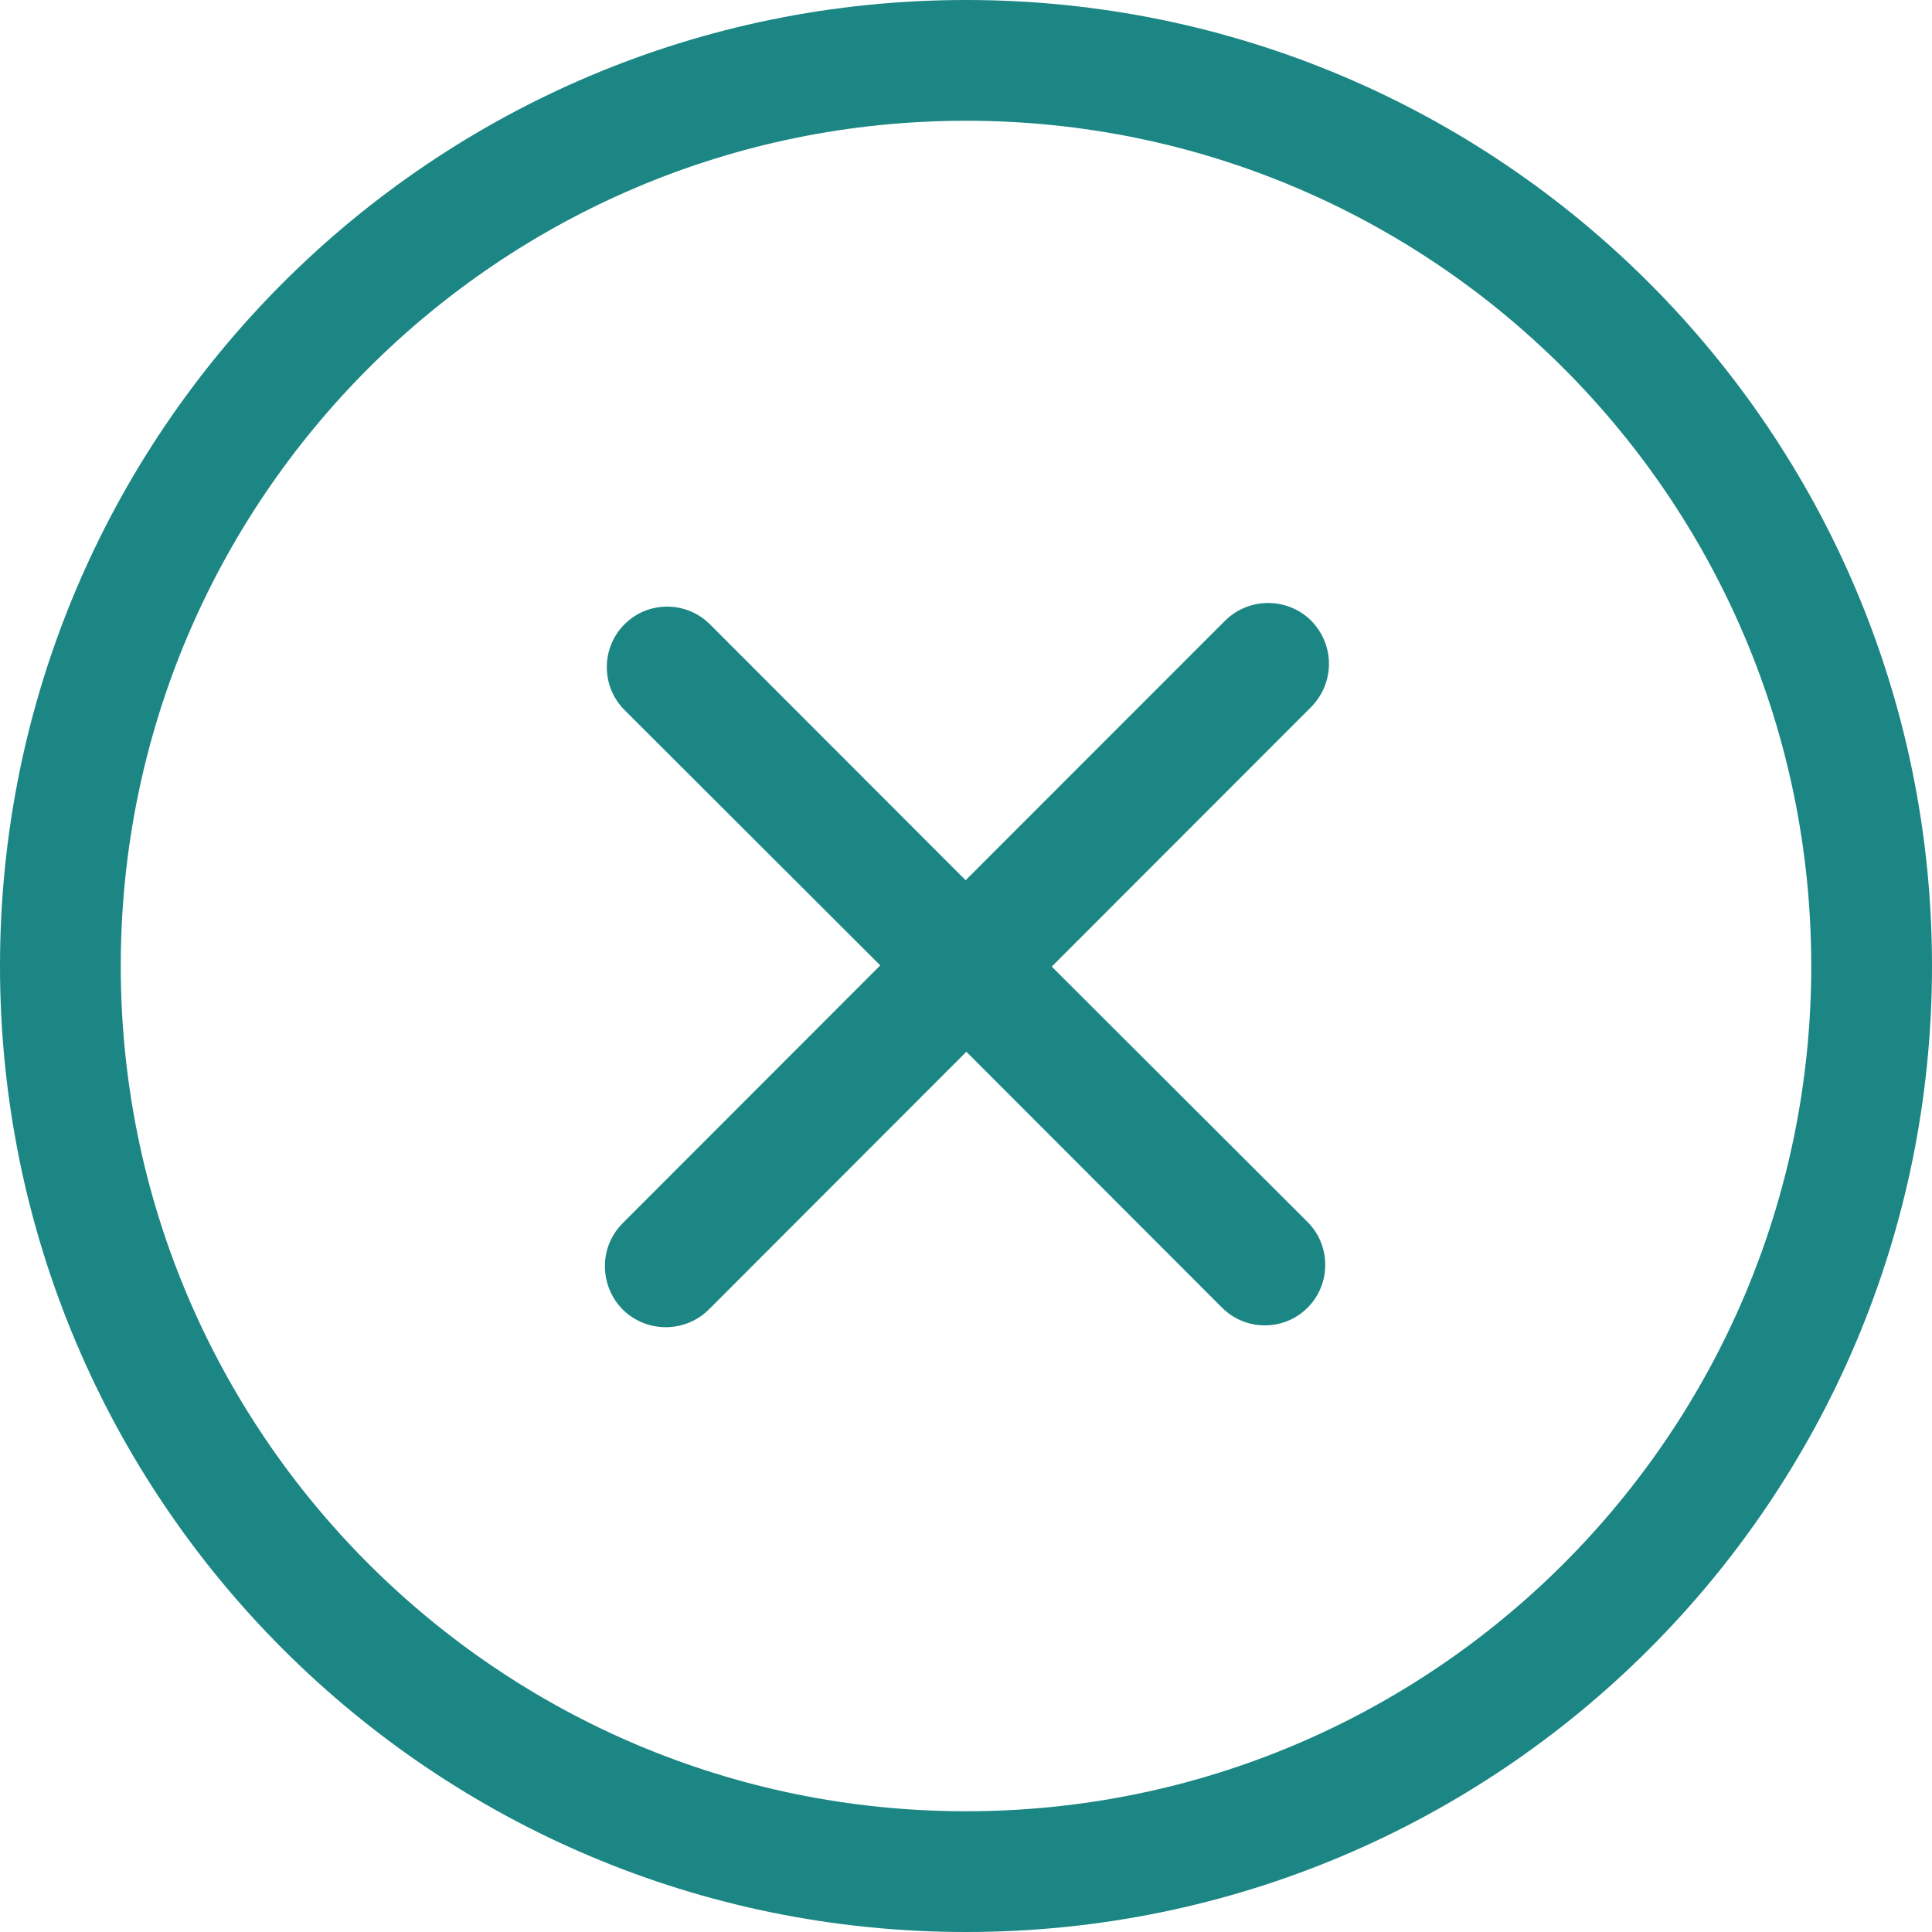
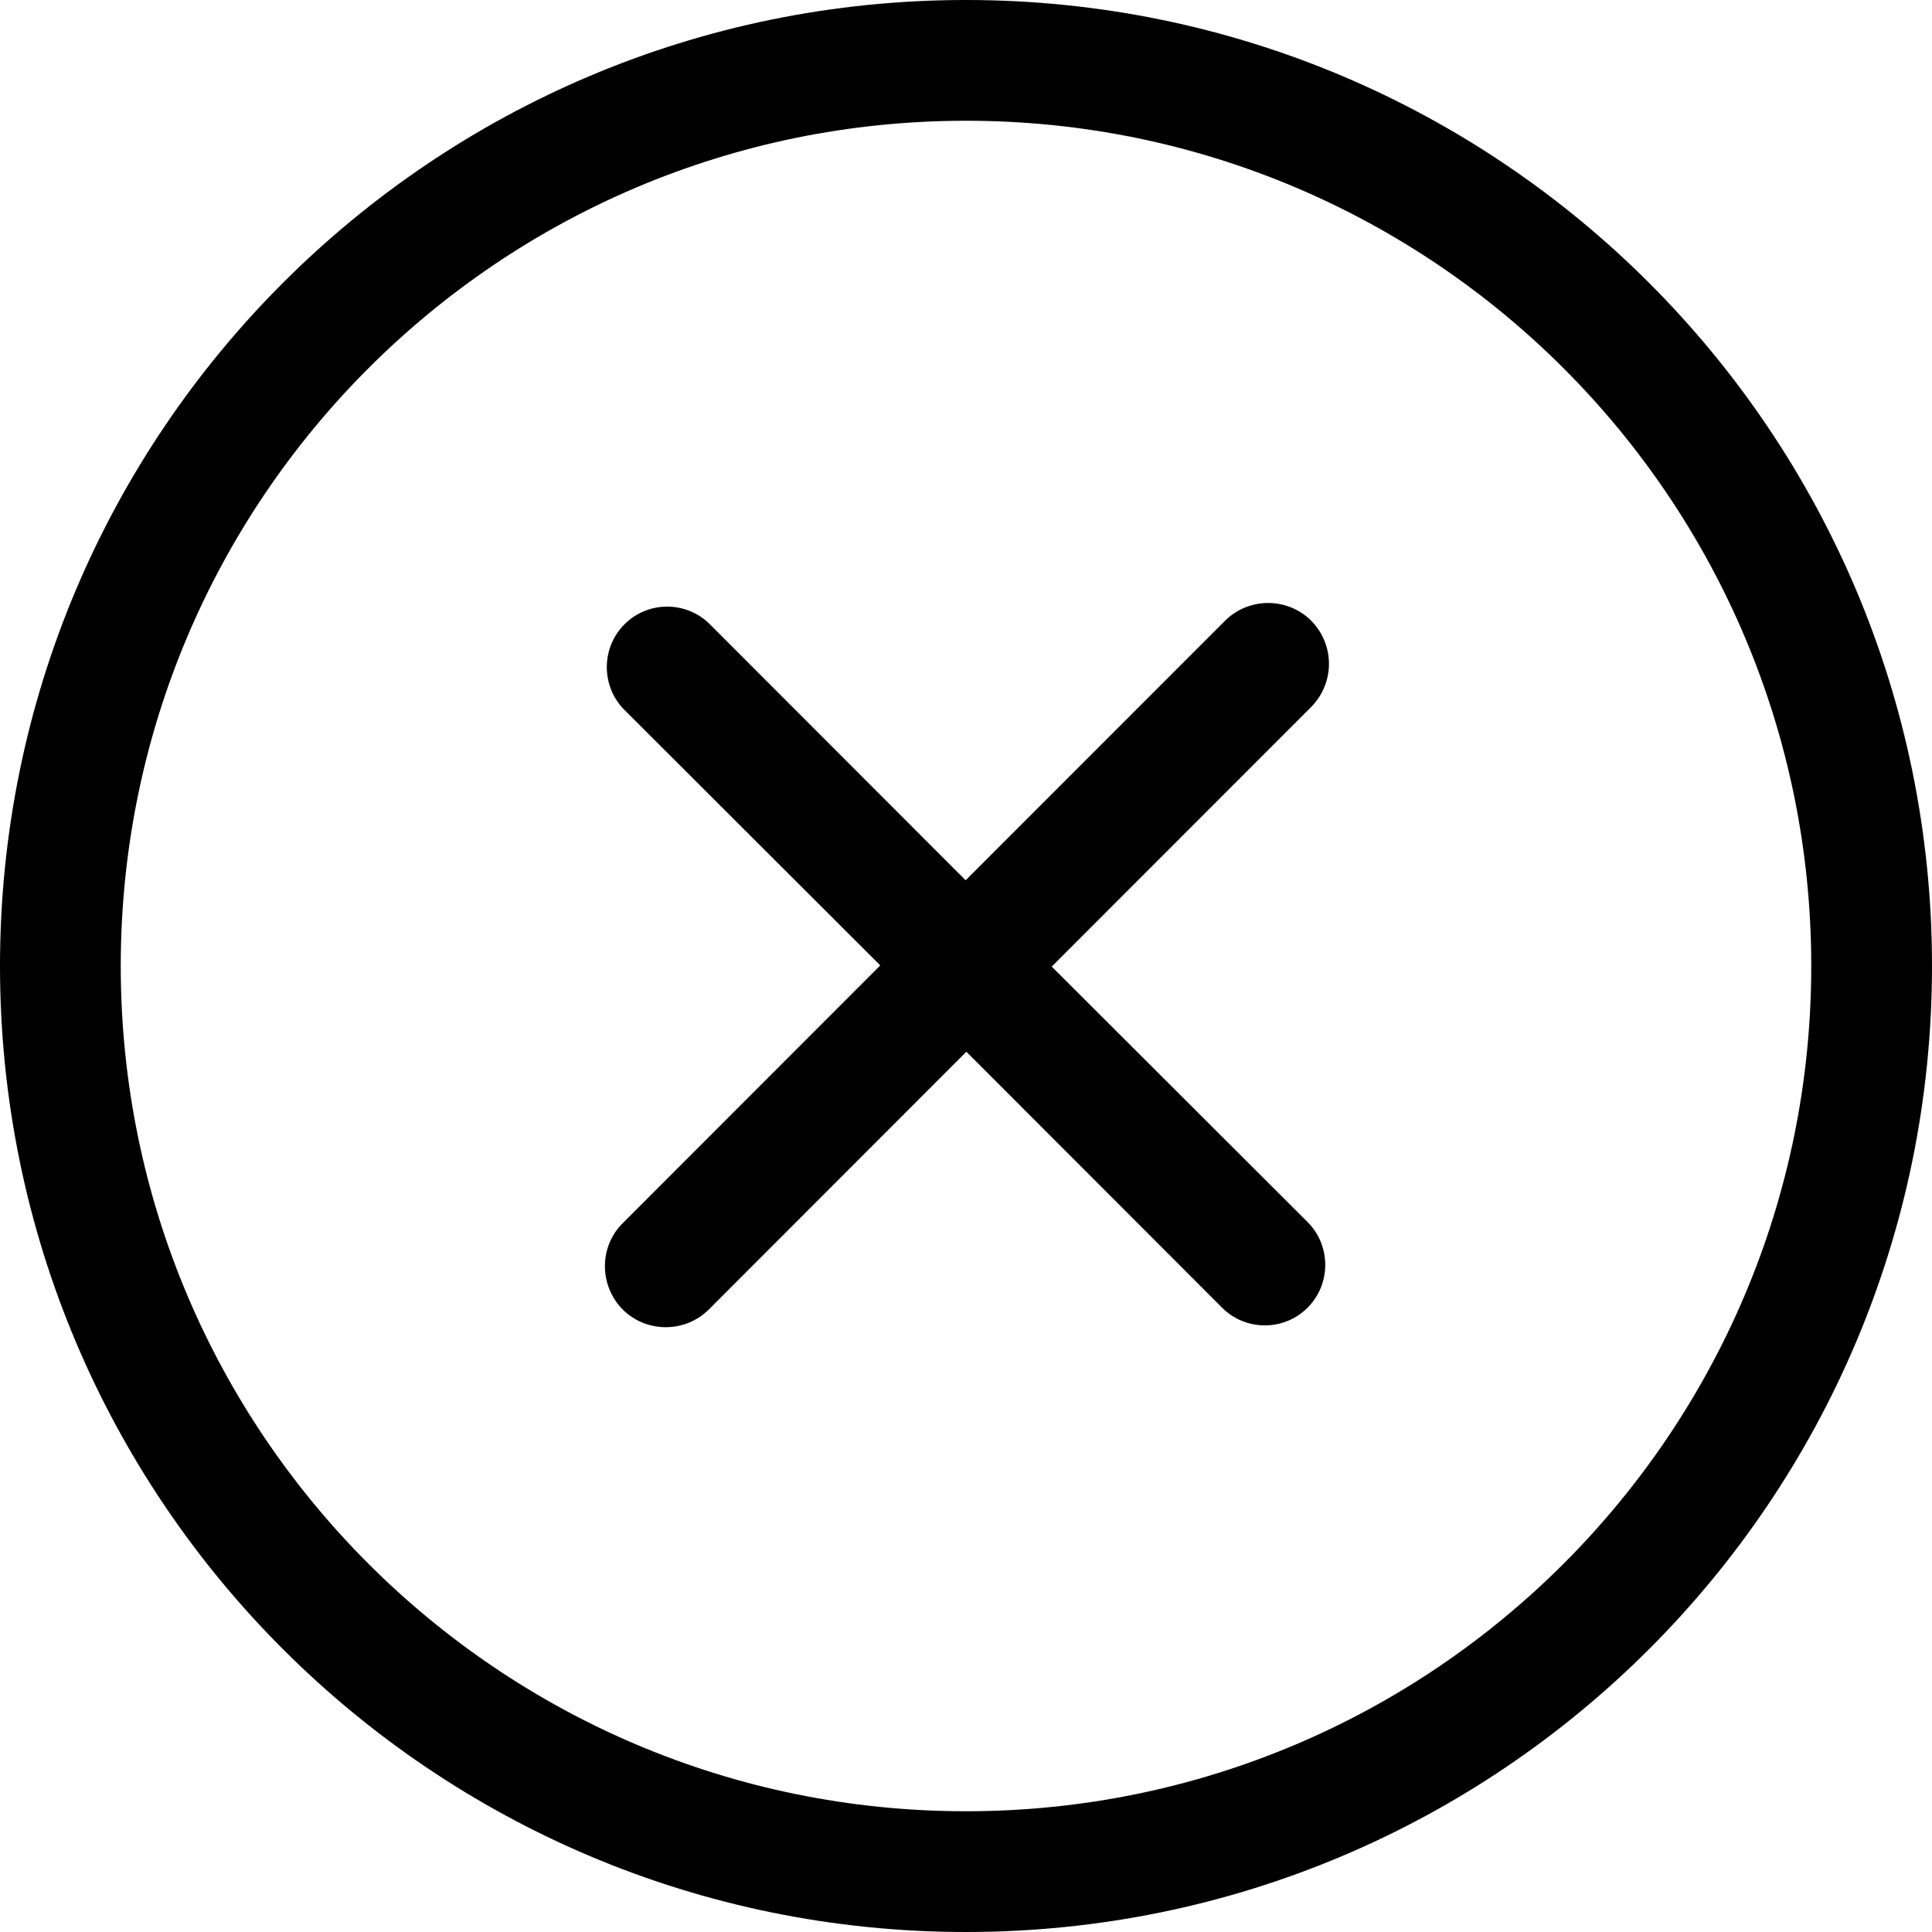
<svg xmlns="http://www.w3.org/2000/svg" width="42px" height="42px" viewBox="0 0 32 32" version="1.1" fill="currentColor">
  <g id="SVGRepo_bgCarrier" stroke-width="0" />
  <g id="SVGRepo_tracerCarrier" stroke-linecap="round" stroke-linejoin="round" />
  <g id="SVGRepo_iconCarrier">
    <defs> </defs>
    <g id="Page-1" stroke="none" stroke-width="1" fill="currentColor" fill-rule="evenodd">
-       <g id="Icon-Set" transform="translate(-568, -1087)" fill="#1B8684">
-         <path d="M584,1117 C576.268,1117 570,1110.73 570,1103 C570,1095.27 576.268,1089 584,1089 C591.732,1089 598,1095.27 598,1103 C598,1110.73 591.732,1117 584,1117 L584,1117 Z M584,1087 C575.163,1087 568,1094.16 568,1103 C568,1111.84 575.163,1119 584,1119 C592.837,1119 600,1111.84 600,1103 C600,1094.16 592.837,1087 584,1087 L584,1087 Z M589.717,1097.28 C589.323,1096.89 588.686,1096.89 588.292,1097.28 L583.994,1101.58 L579.758,1097.34 C579.367,1096.95 578.733,1096.95 578.344,1097.34 C577.953,1097.73 577.953,1098.37 578.344,1098.76 L582.58,1102.99 L578.314,1107.26 C577.921,1107.65 577.921,1108.29 578.314,1108.69 C578.708,1109.08 579.346,1109.08 579.74,1108.69 L584.006,1104.42 L588.242,1108.66 C588.633,1109.05 589.267,1109.05 589.657,1108.66 C590.048,1108.27 590.048,1107.63 589.657,1107.24 L585.42,1103.01 L589.717,1098.71 C590.11,1098.31 590.11,1097.68 589.717,1097.28 L589.717,1097.28 Z" id="cross-circle"> </path>
+       <g id="Icon-Set" transform="translate(-568, -1087)" fill="#currentColor">
+         <path d="M584,1117 C576.268,1117 570,1110.73 570,1103 C570,1095.27 576.268,1089 584,1089 C591.732,1089 598,1095.27 598,1103 C598,1110.73 591.732,1117 584,1117  L584,1117 Z M584,1087 C575.163,1087 568,1094.16 568,1103 C568,1111.84 575.163,1119 584,1119 C592.837,1119 600,1111.84 600,1103 C600,1094.16 592.837,1087 584,1087  L584,1087 Z M589.717,1097.28 C589.323,1096.89 588.686,1096.89 588.292,1097.28 L583.994,1101.58 L579.758,1097.34 C579.367,1096.95 578.733,1096.95 578.344,1097.34  C577.953,1097.73 577.953,1098.37 578.344,1098.76 L582.58,1102.99 L578.314,1107.26 C577.921,1107.65 577.921,1108.29 578.314,1108.69 C578.708,1109.08 579.346,1109.08  579.74,1108.69 L584.006,1104.42 L588.242,1108.66 C588.633,1109.05 589.267,1109.05 589.657,1108.66 C590.048,1108.27 590.048,1107.63 589.657,1107.24 L585.42,1103.01  L589.717,1098.71 C590.11,1098.31 590.11,1097.68 589.717,1097.28 L589.717,1097.28 Z" id="cross-circle"> </path>
      </g>
    </g>
  </g>
</svg>
